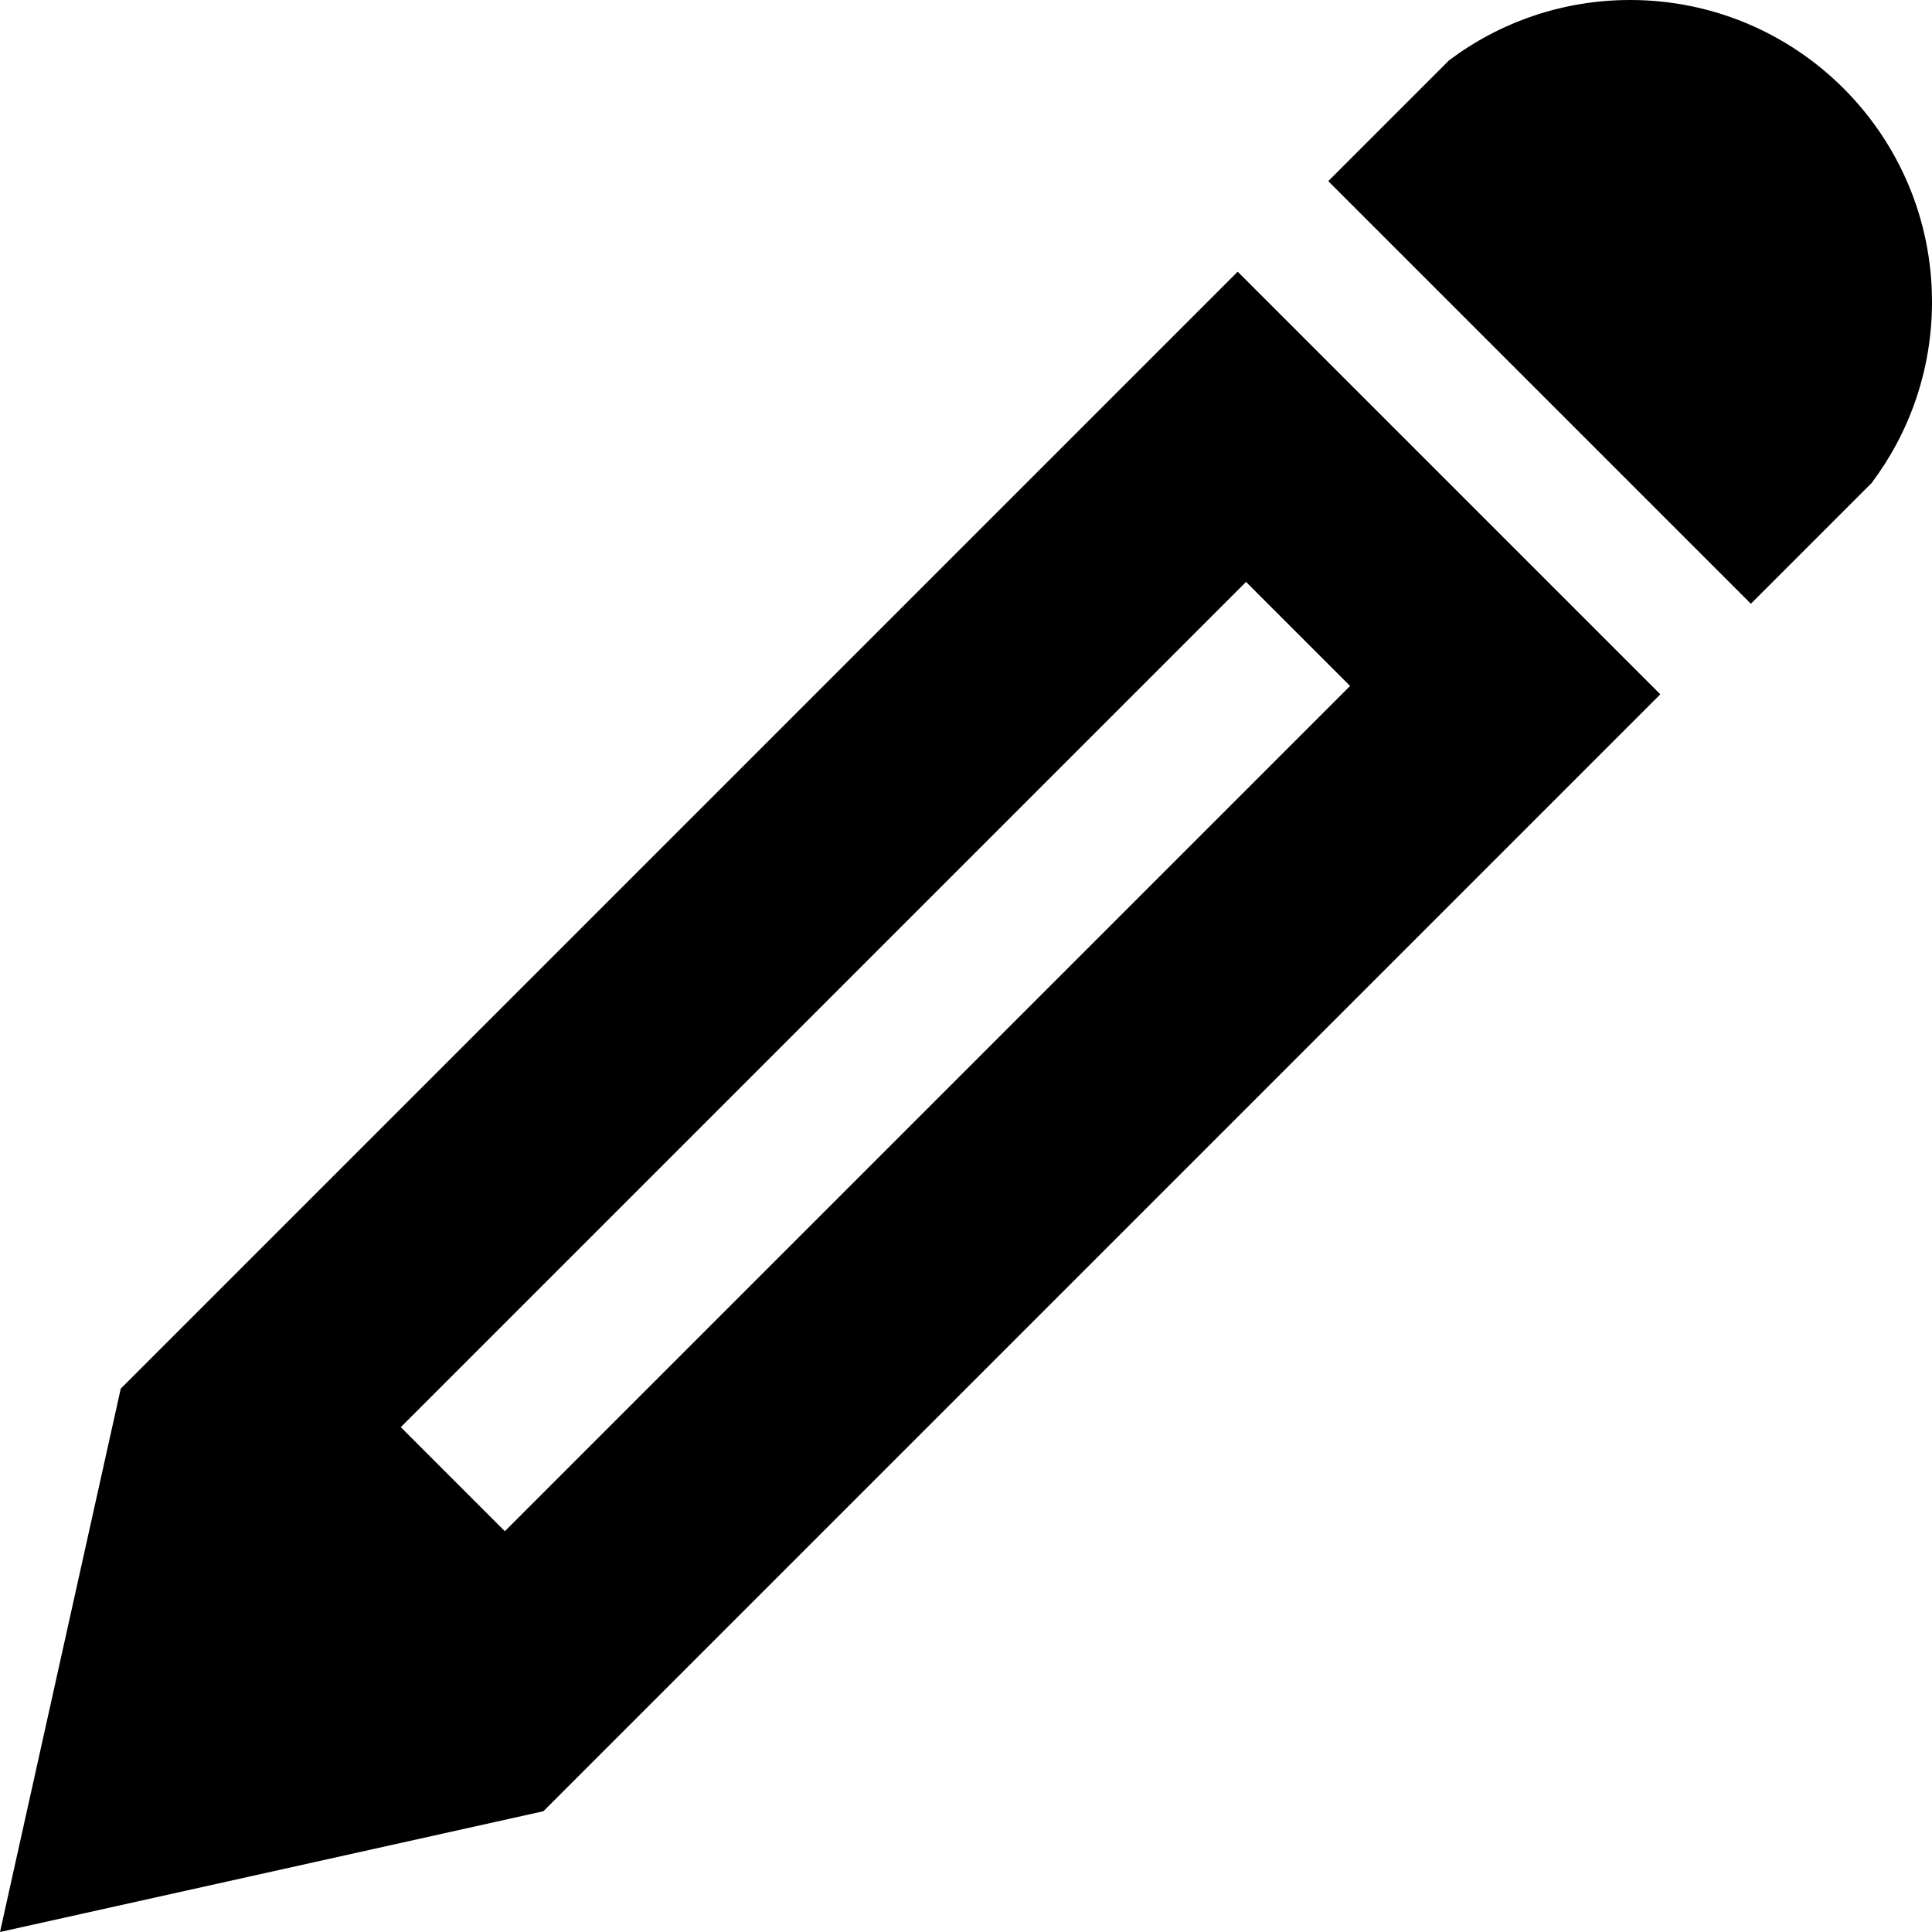
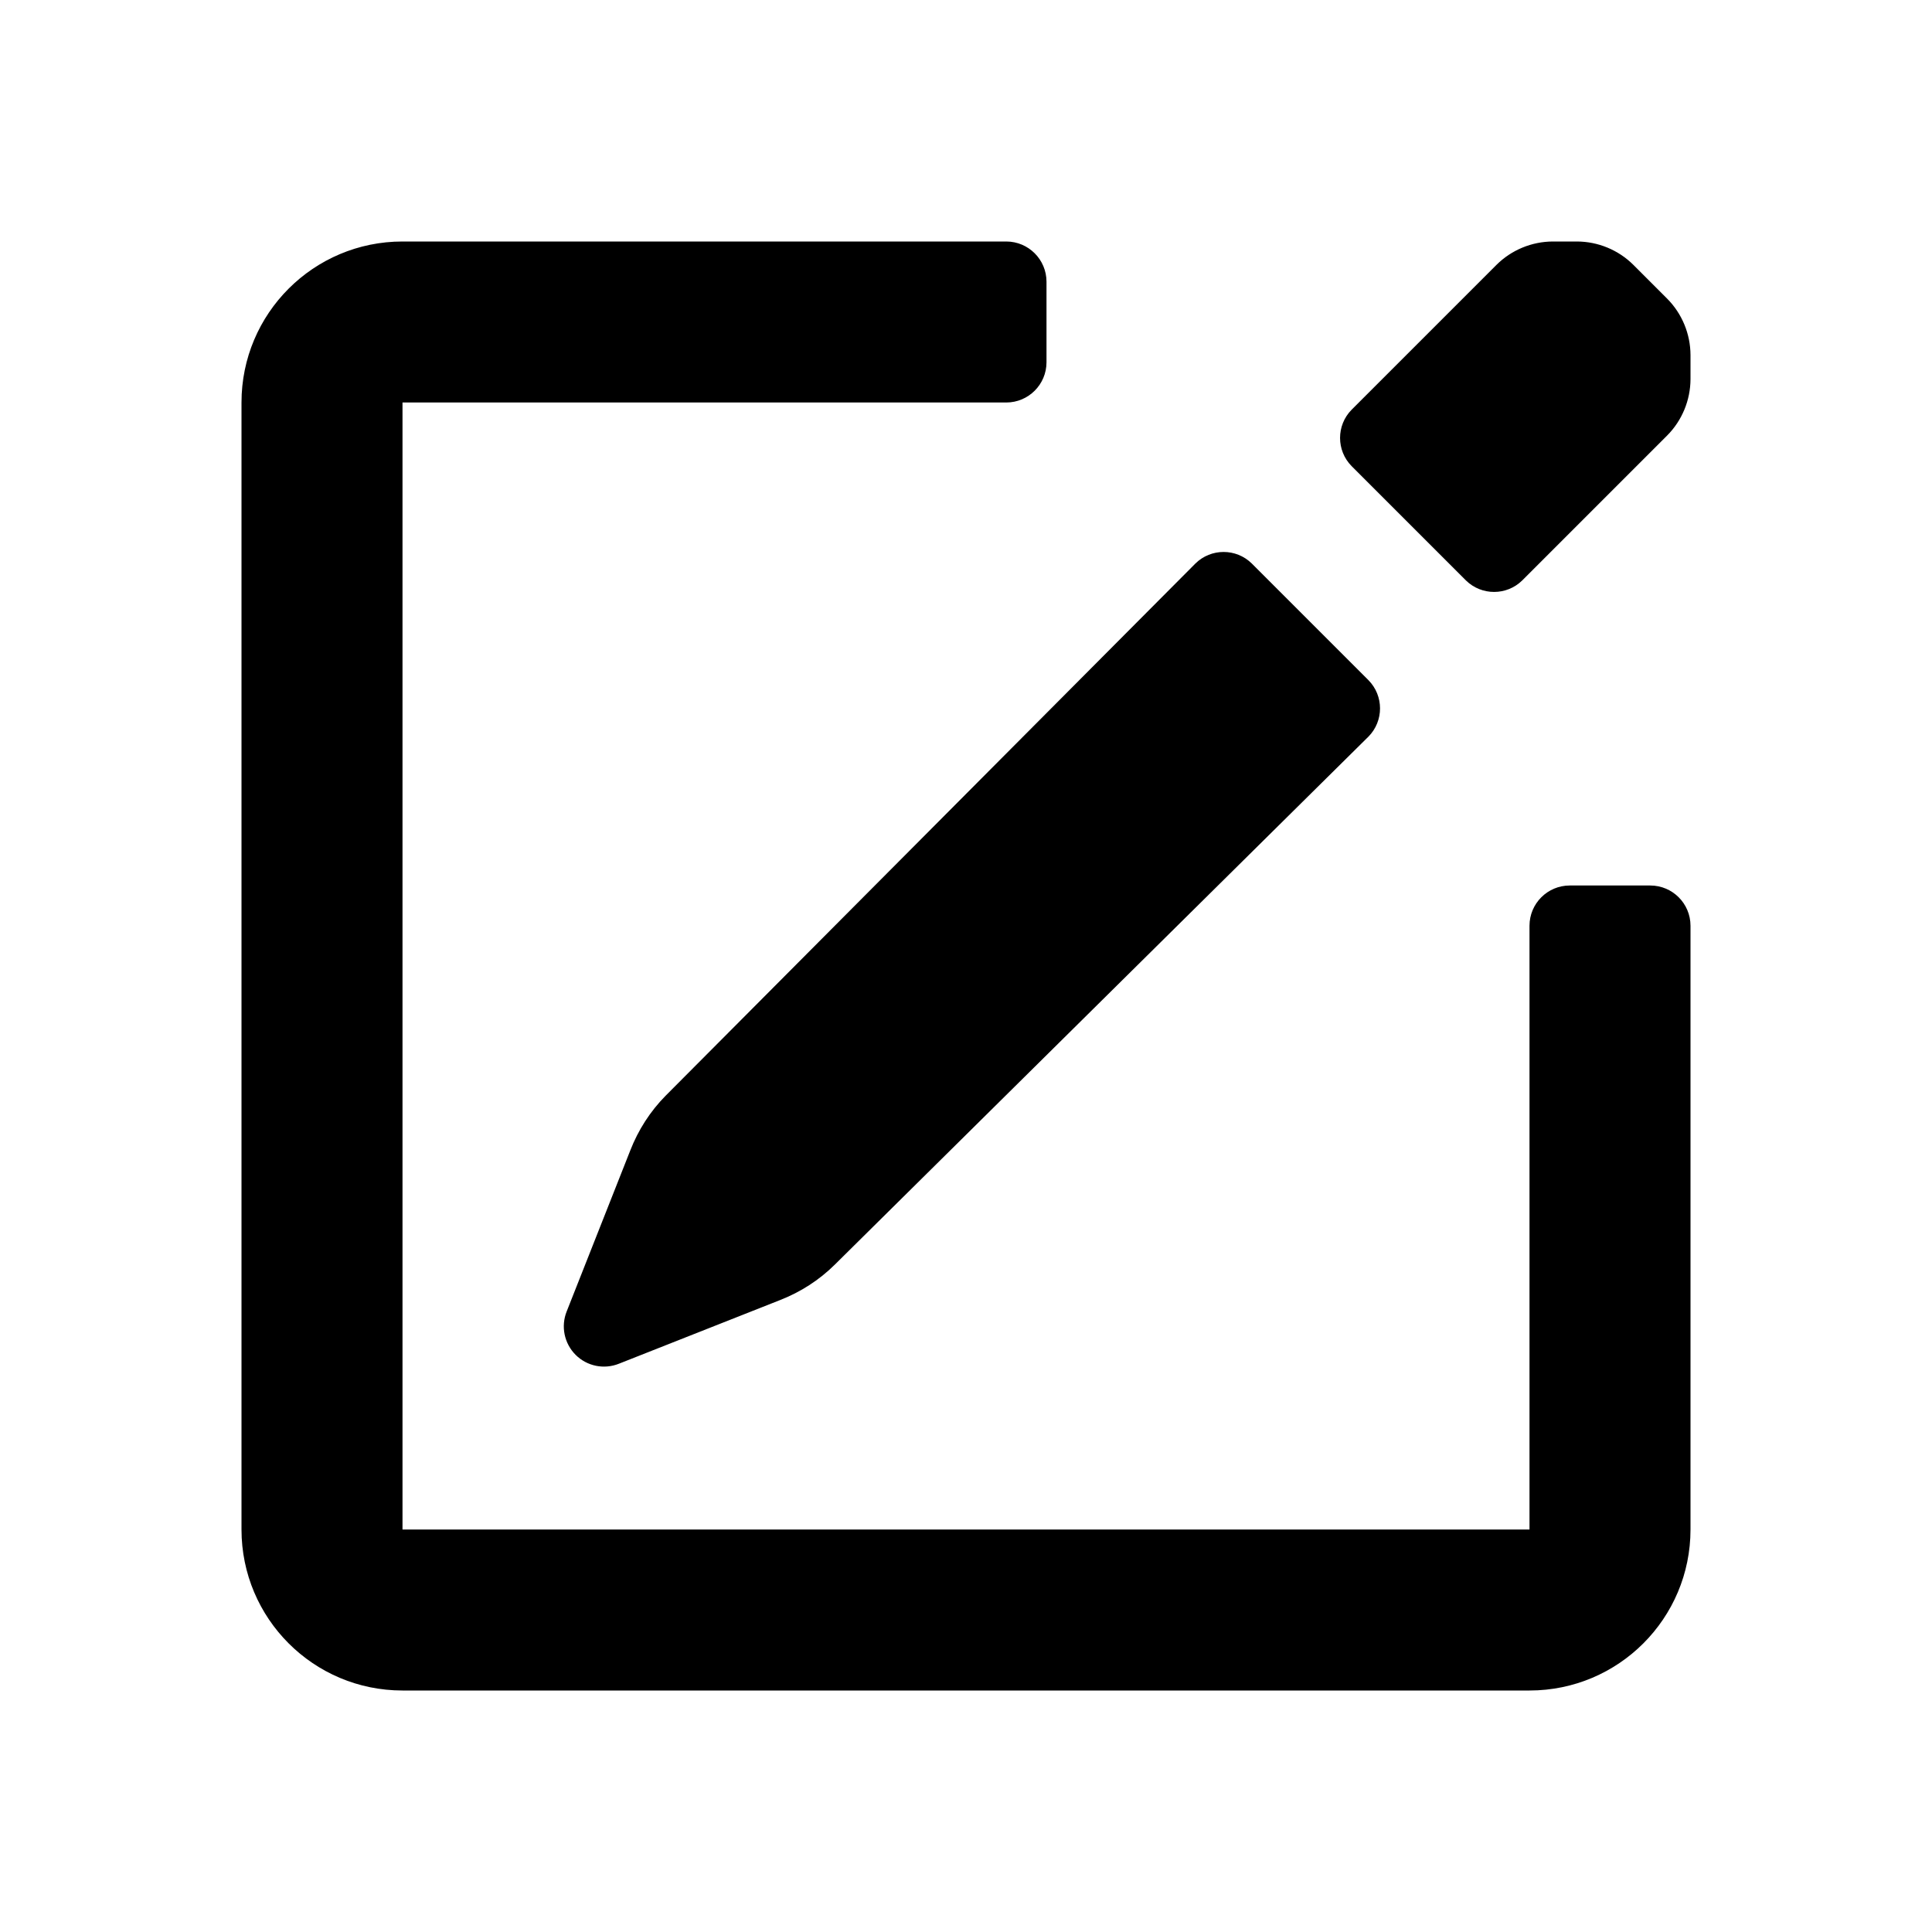
- <svg xmlns="http://www.w3.org/2000/svg" version="1.1" width="512" height="512" viewBox="0 0 512 512">
-   <g id="icomoon-ignore">
- </g>
-   <path d="M432 0c44.182 0 80 35.817 80 80 0 18.010-5.955 34.629-16 48l-32 32-112-112 32-32c13.371-10.045 29.989-16 48-16zM32 368l-32 144 144-32 296-296-112-112-296 296zM357.789 181.789l-224 224-27.578-27.578 224-224 27.578 27.578z" />
+ <svg id="icon-edit-file" viewBox="0 0 24 24">
+   <path fill="currentColor" d="M21 11.5v7.5c0 1.105-0.895 2-2 2h-14c-1.105 0-2-0.895-2-2v-14c0-1.105 0.895-2 2-2h7.5c0.276 0 0.5 0.224 0.5 0.5v1c0 0.276-0.224 0.5-0.5 0.5h-7.5v14h14v-7.5c0-0.276 0.224-0.5 0.5-0.5h1c0.276 0 0.5 0.224 0.5 0.5zM20.71 3.71l-0.42-0.42c-0.186-0.185-0.438-0.289-0.7-0.29h-0.3c-0.262 0.001-0.514 0.105-0.7 0.29l-1.8 1.8c-0.191 0.194-0.191 0.506 0 0.7l1.42 1.42c0.194 0.191 0.506 0.191 0.7 0l1.8-1.8c0.185-0.186 0.289-0.438 0.29-0.7v-0.3c-0.001-0.262-0.105-0.514-0.29-0.7zM7.83 14.29l-0.79 2c-0.075 0.186-0.031 0.398 0.11 0.54v0c0.142 0.142 0.354 0.185 0.54 0.11l2-0.79c0.254-0.099 0.486-0.248 0.68-0.44l6.63-6.56c0.191-0.194 0.191-0.506 0-0.7l-1.45-1.45c-0.194-0.191-0.506-0.191-0.7 0l-6.58 6.61c-0.192 0.194-0.341 0.426-0.44 0.68z">
+     </path>
</svg>
